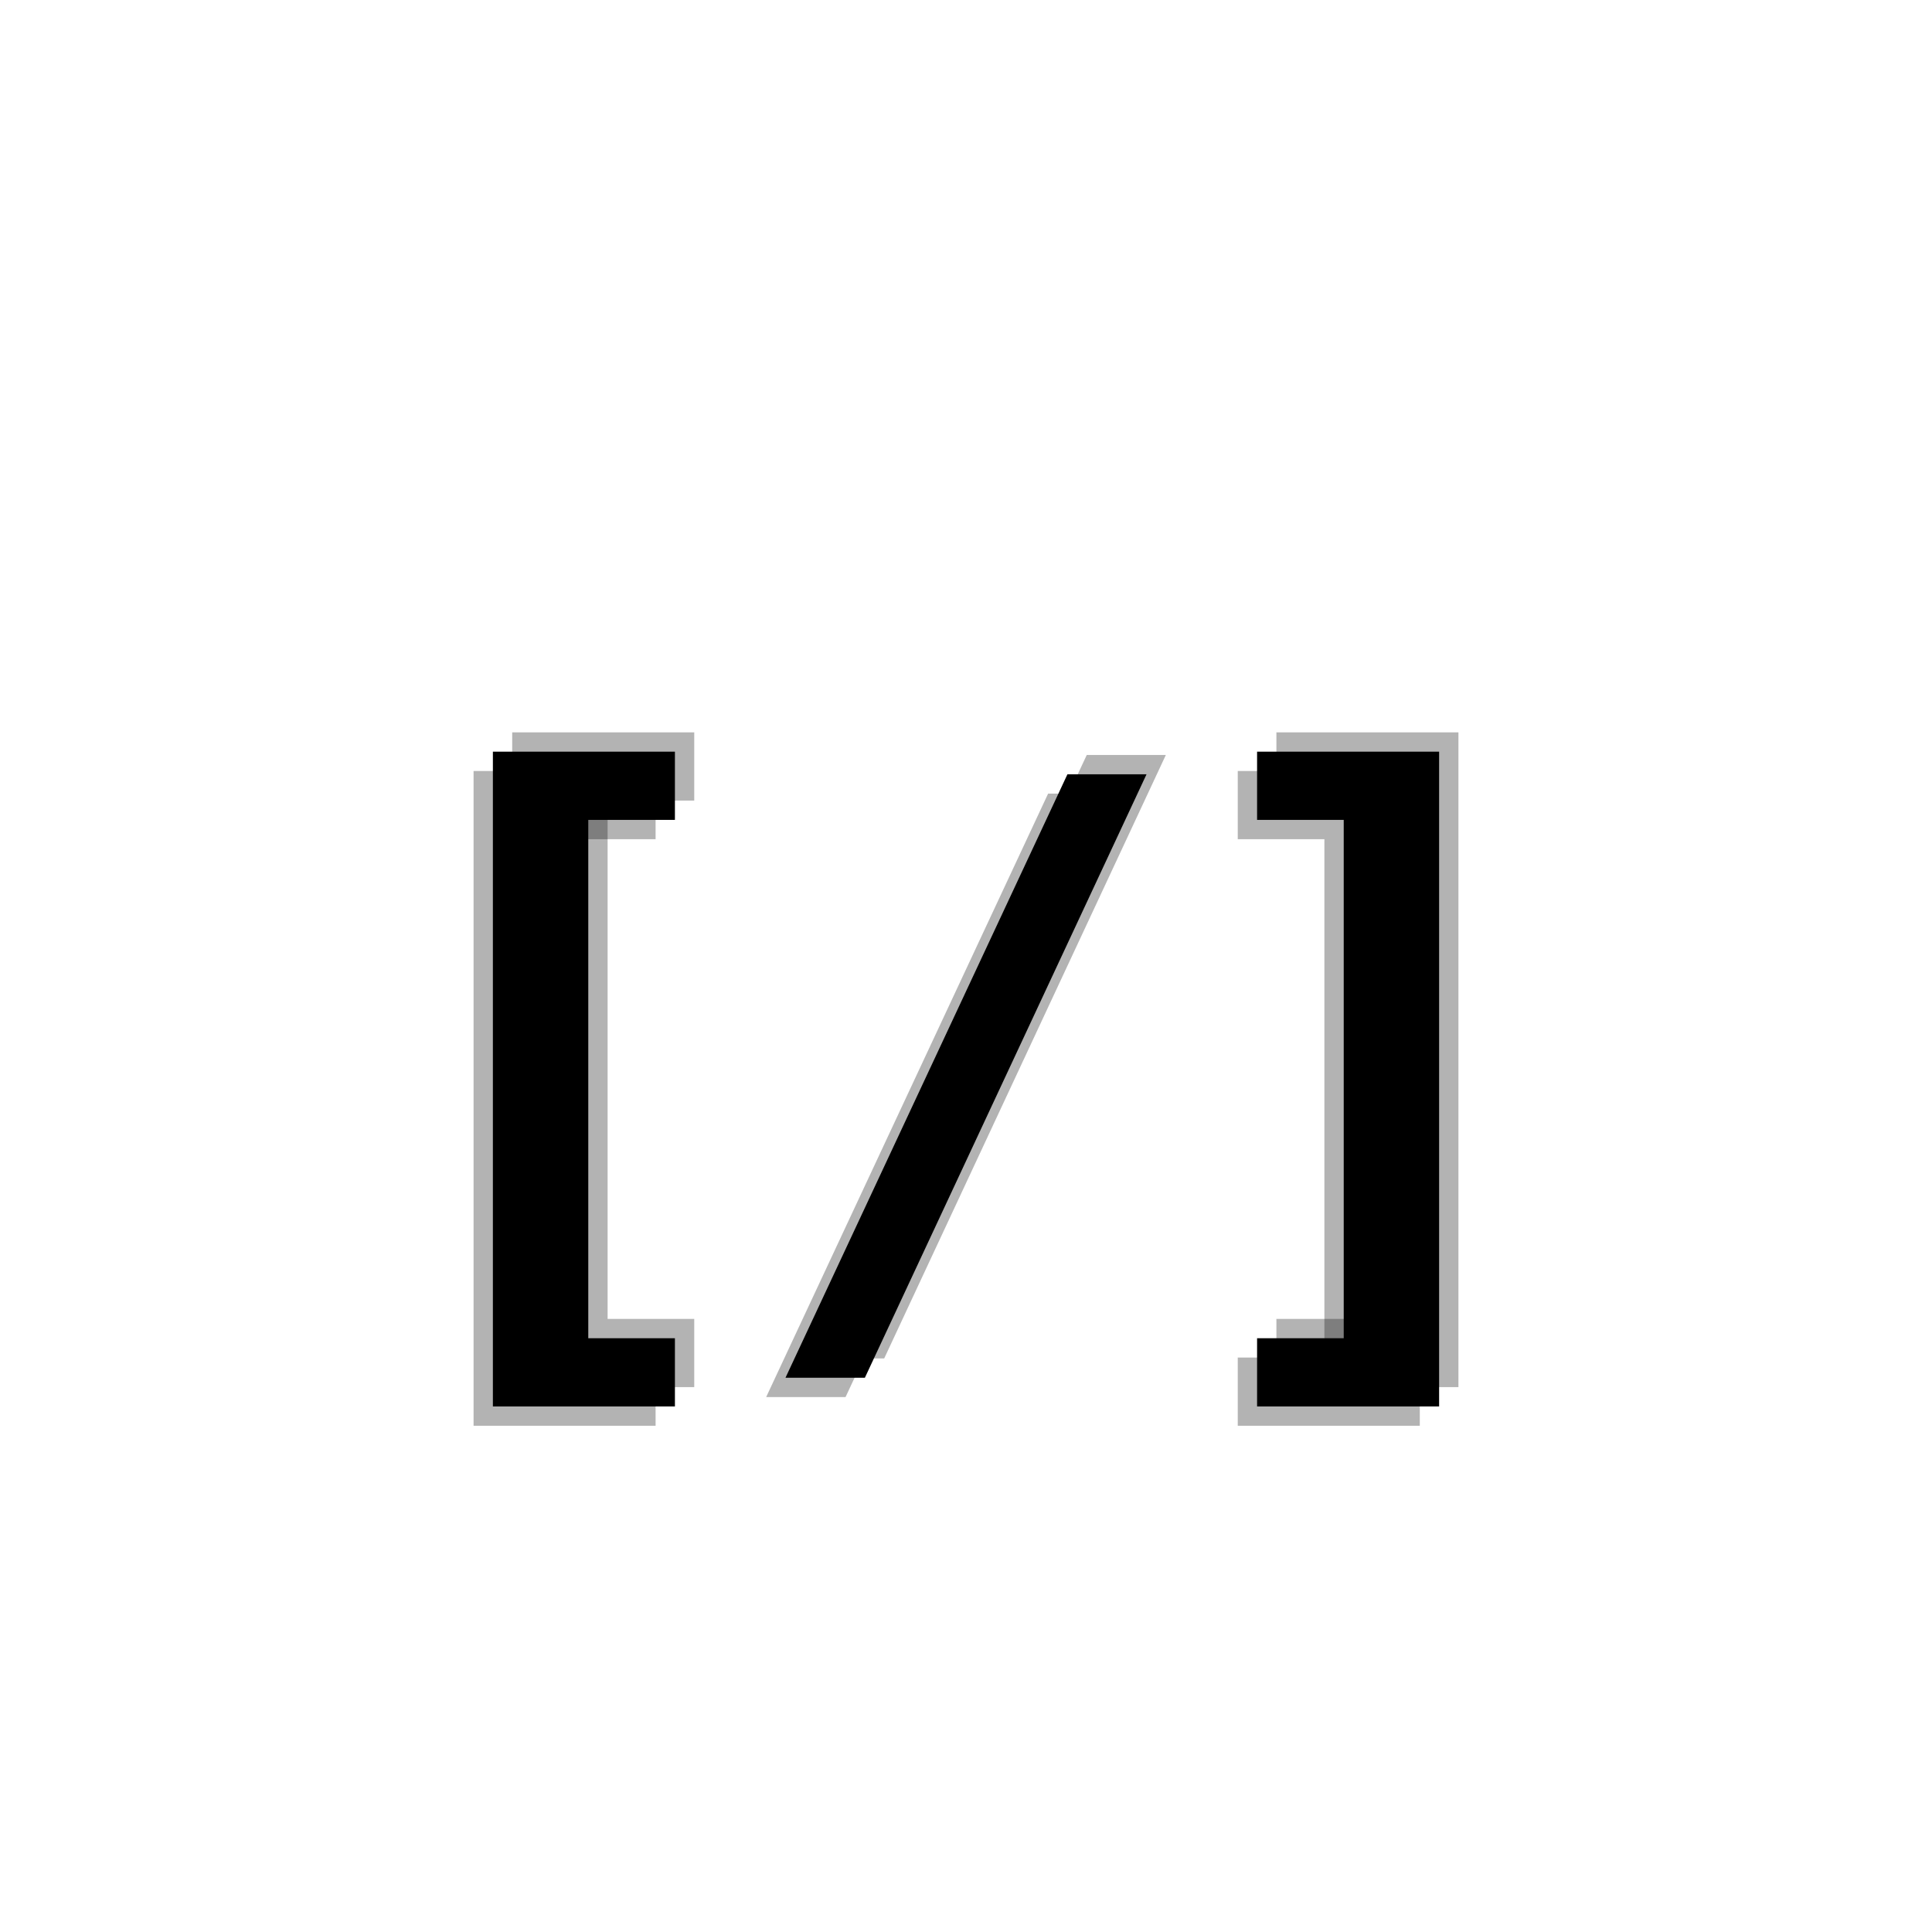
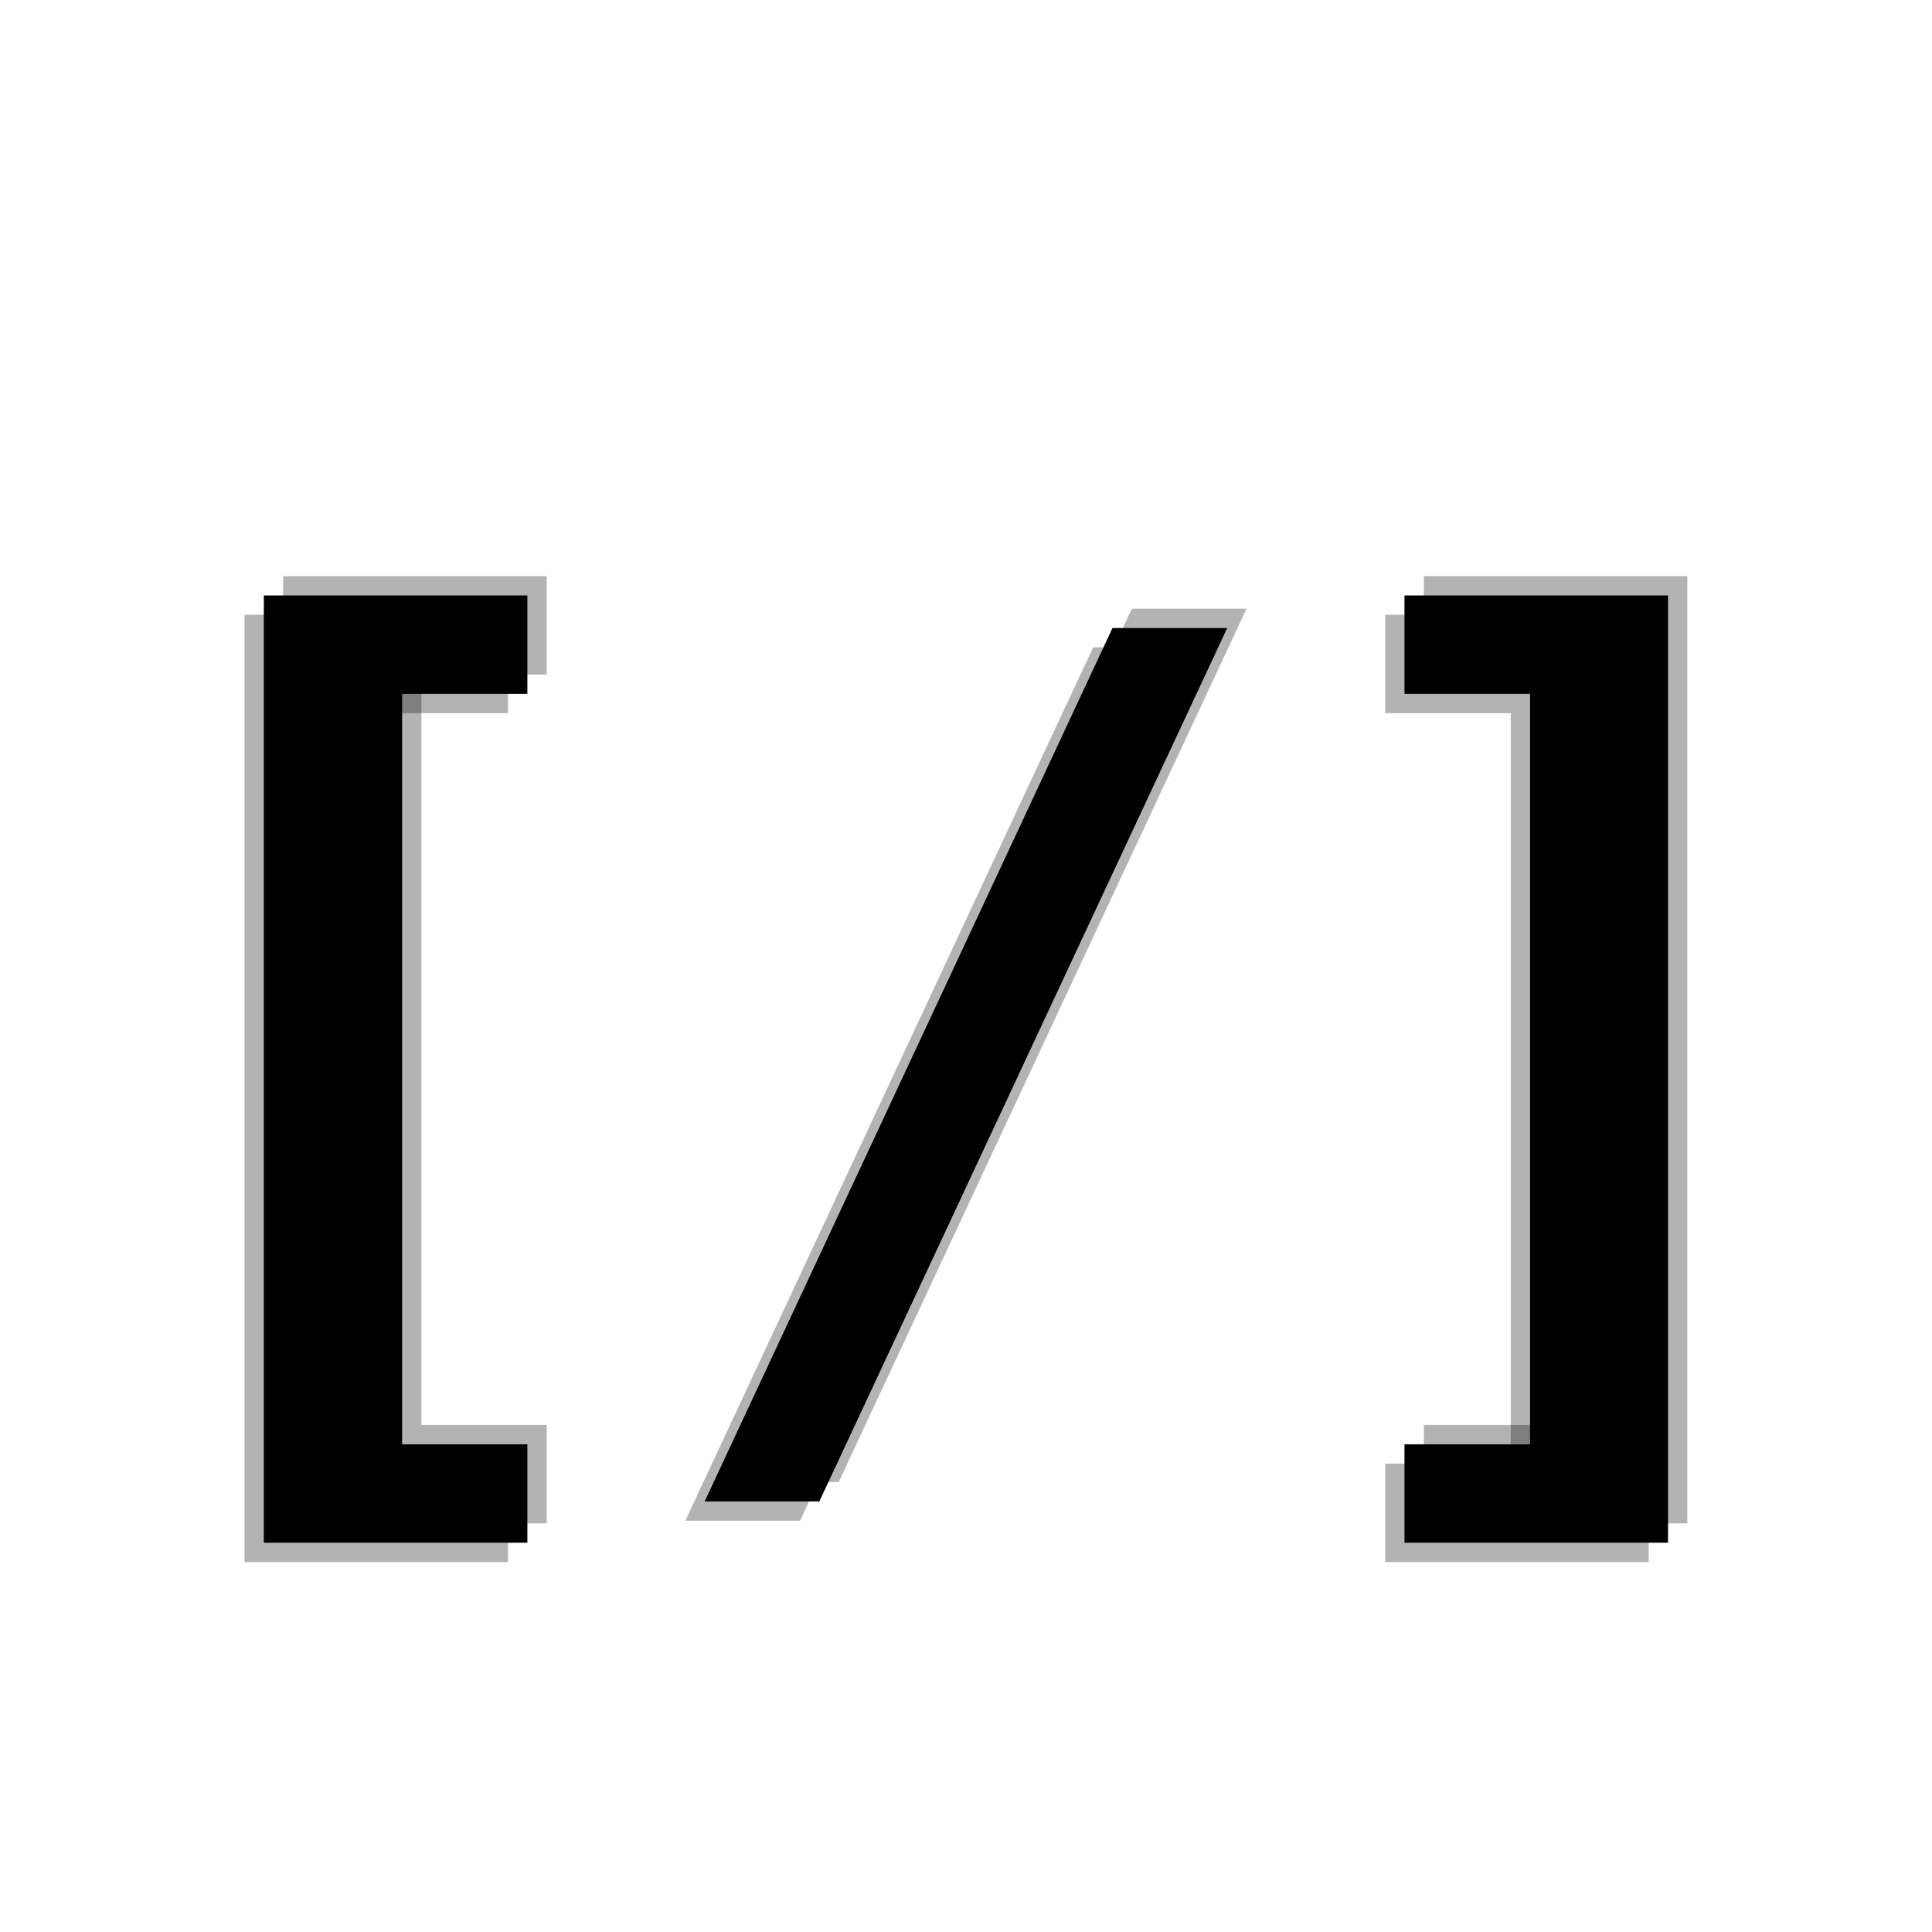
<svg xmlns="http://www.w3.org/2000/svg" width="16" height="16" viewBox="0 0 100 100">
  <g transform="translate(0, 2)">
-     <text x="51" y="54" font-family="ui-monospace, SFMono-Regular, Menlo, Monaco, Consolas, monospace" font-weight="900" font-size="38" fill="currentColor" fill-opacity="0.3" text-anchor="middle" dominant-baseline="middle" letter-spacing="-2">[/]</text>
-     <text x="49" y="56" font-family="ui-monospace, SFMono-Regular, Menlo, Monaco, Consolas, monospace" font-weight="900" font-size="38" fill="currentColor" fill-opacity="0.3" text-anchor="middle" dominant-baseline="middle" letter-spacing="-2">[/]</text>
-     <text x="50" y="55" font-family="ui-monospace, SFMono-Regular, Menlo, Monaco, Consolas, monospace" font-weight="900" font-size="38" fill="currentColor" text-anchor="middle" dominant-baseline="middle" letter-spacing="-2">[/]</text>
+     <text x="51" y="54" font-family="ui-monospace, SFMono-Regular, Menlo, Monaco, Consolas, monospace" font-weight="900" font-size="55" fill="currentColor" fill-opacity="0.3" text-anchor="middle" dominant-baseline="middle" letter-spacing="-2">[/]</text>
+     <text x="49" y="56" font-family="ui-monospace, SFMono-Regular, Menlo, Monaco, Consolas, monospace" font-weight="900" font-size="55" fill="currentColor" fill-opacity="0.3" text-anchor="middle" dominant-baseline="middle" letter-spacing="-2">[/]</text>
+     <text x="50" y="55" font-family="ui-monospace, SFMono-Regular, Menlo, Monaco, Consolas, monospace" font-weight="900" font-size="55" fill="currentColor" text-anchor="middle" dominant-baseline="middle" letter-spacing="-2">[/]</text>
  </g>
</svg>
